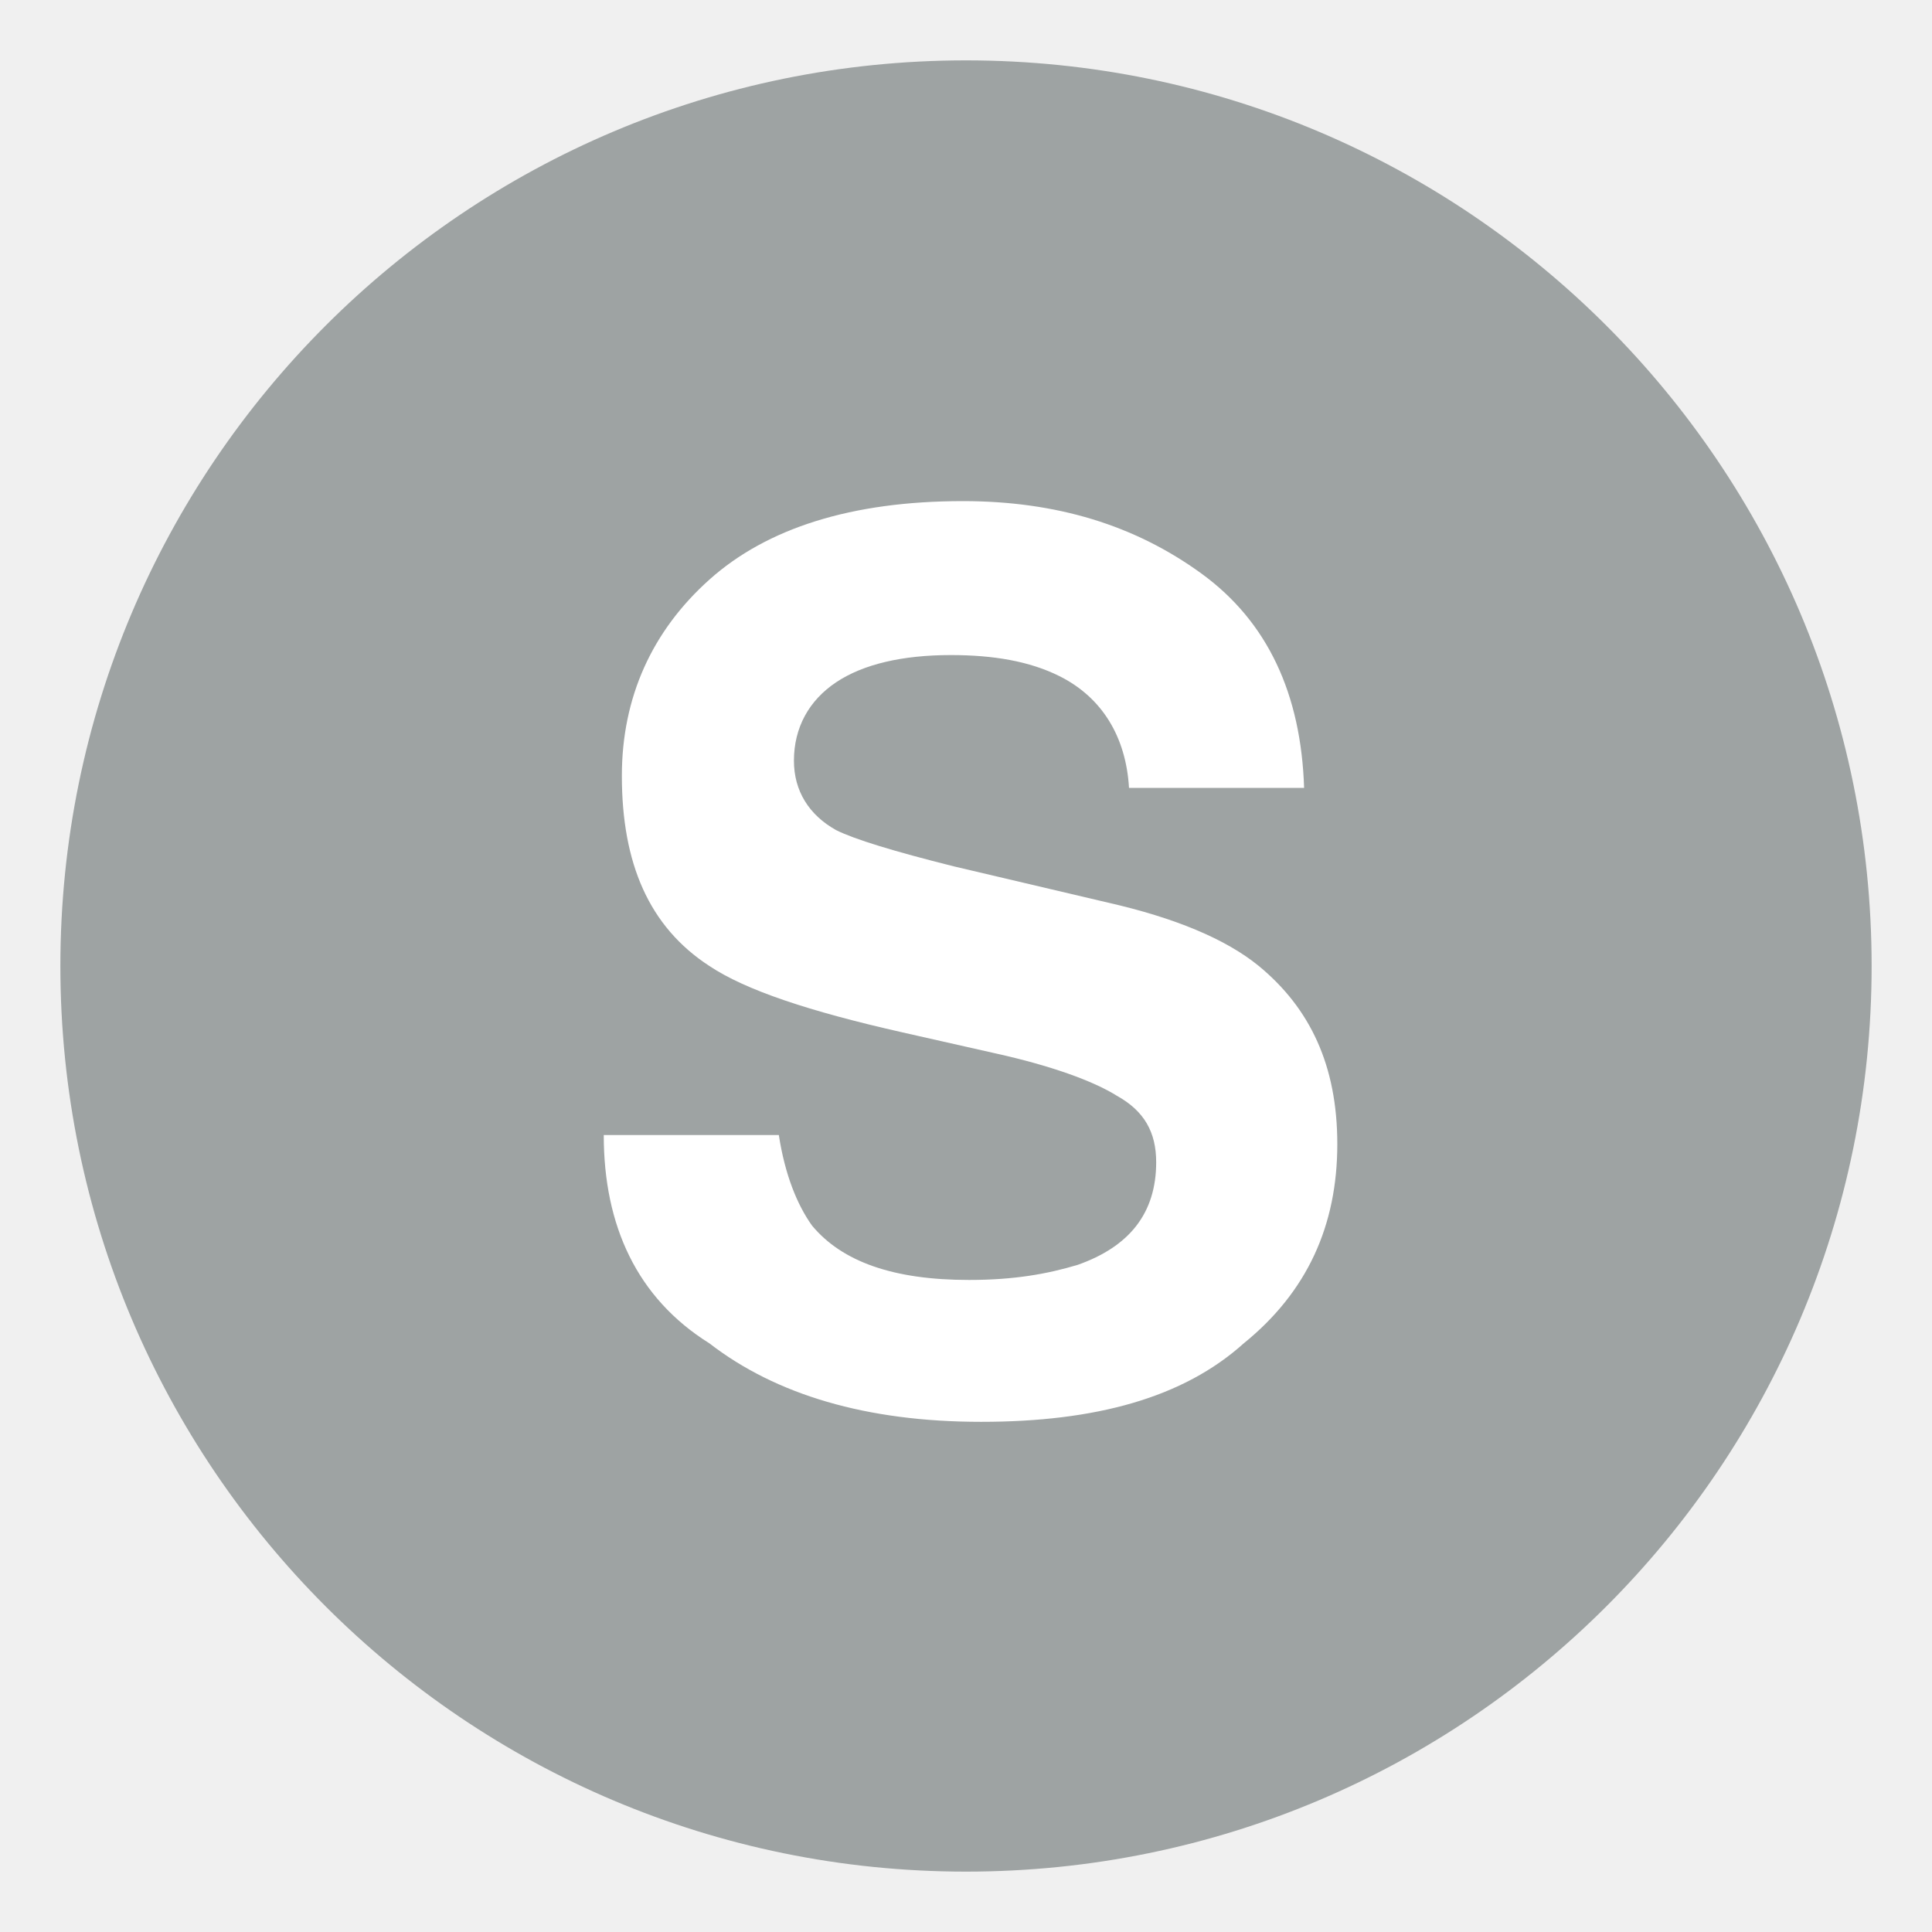
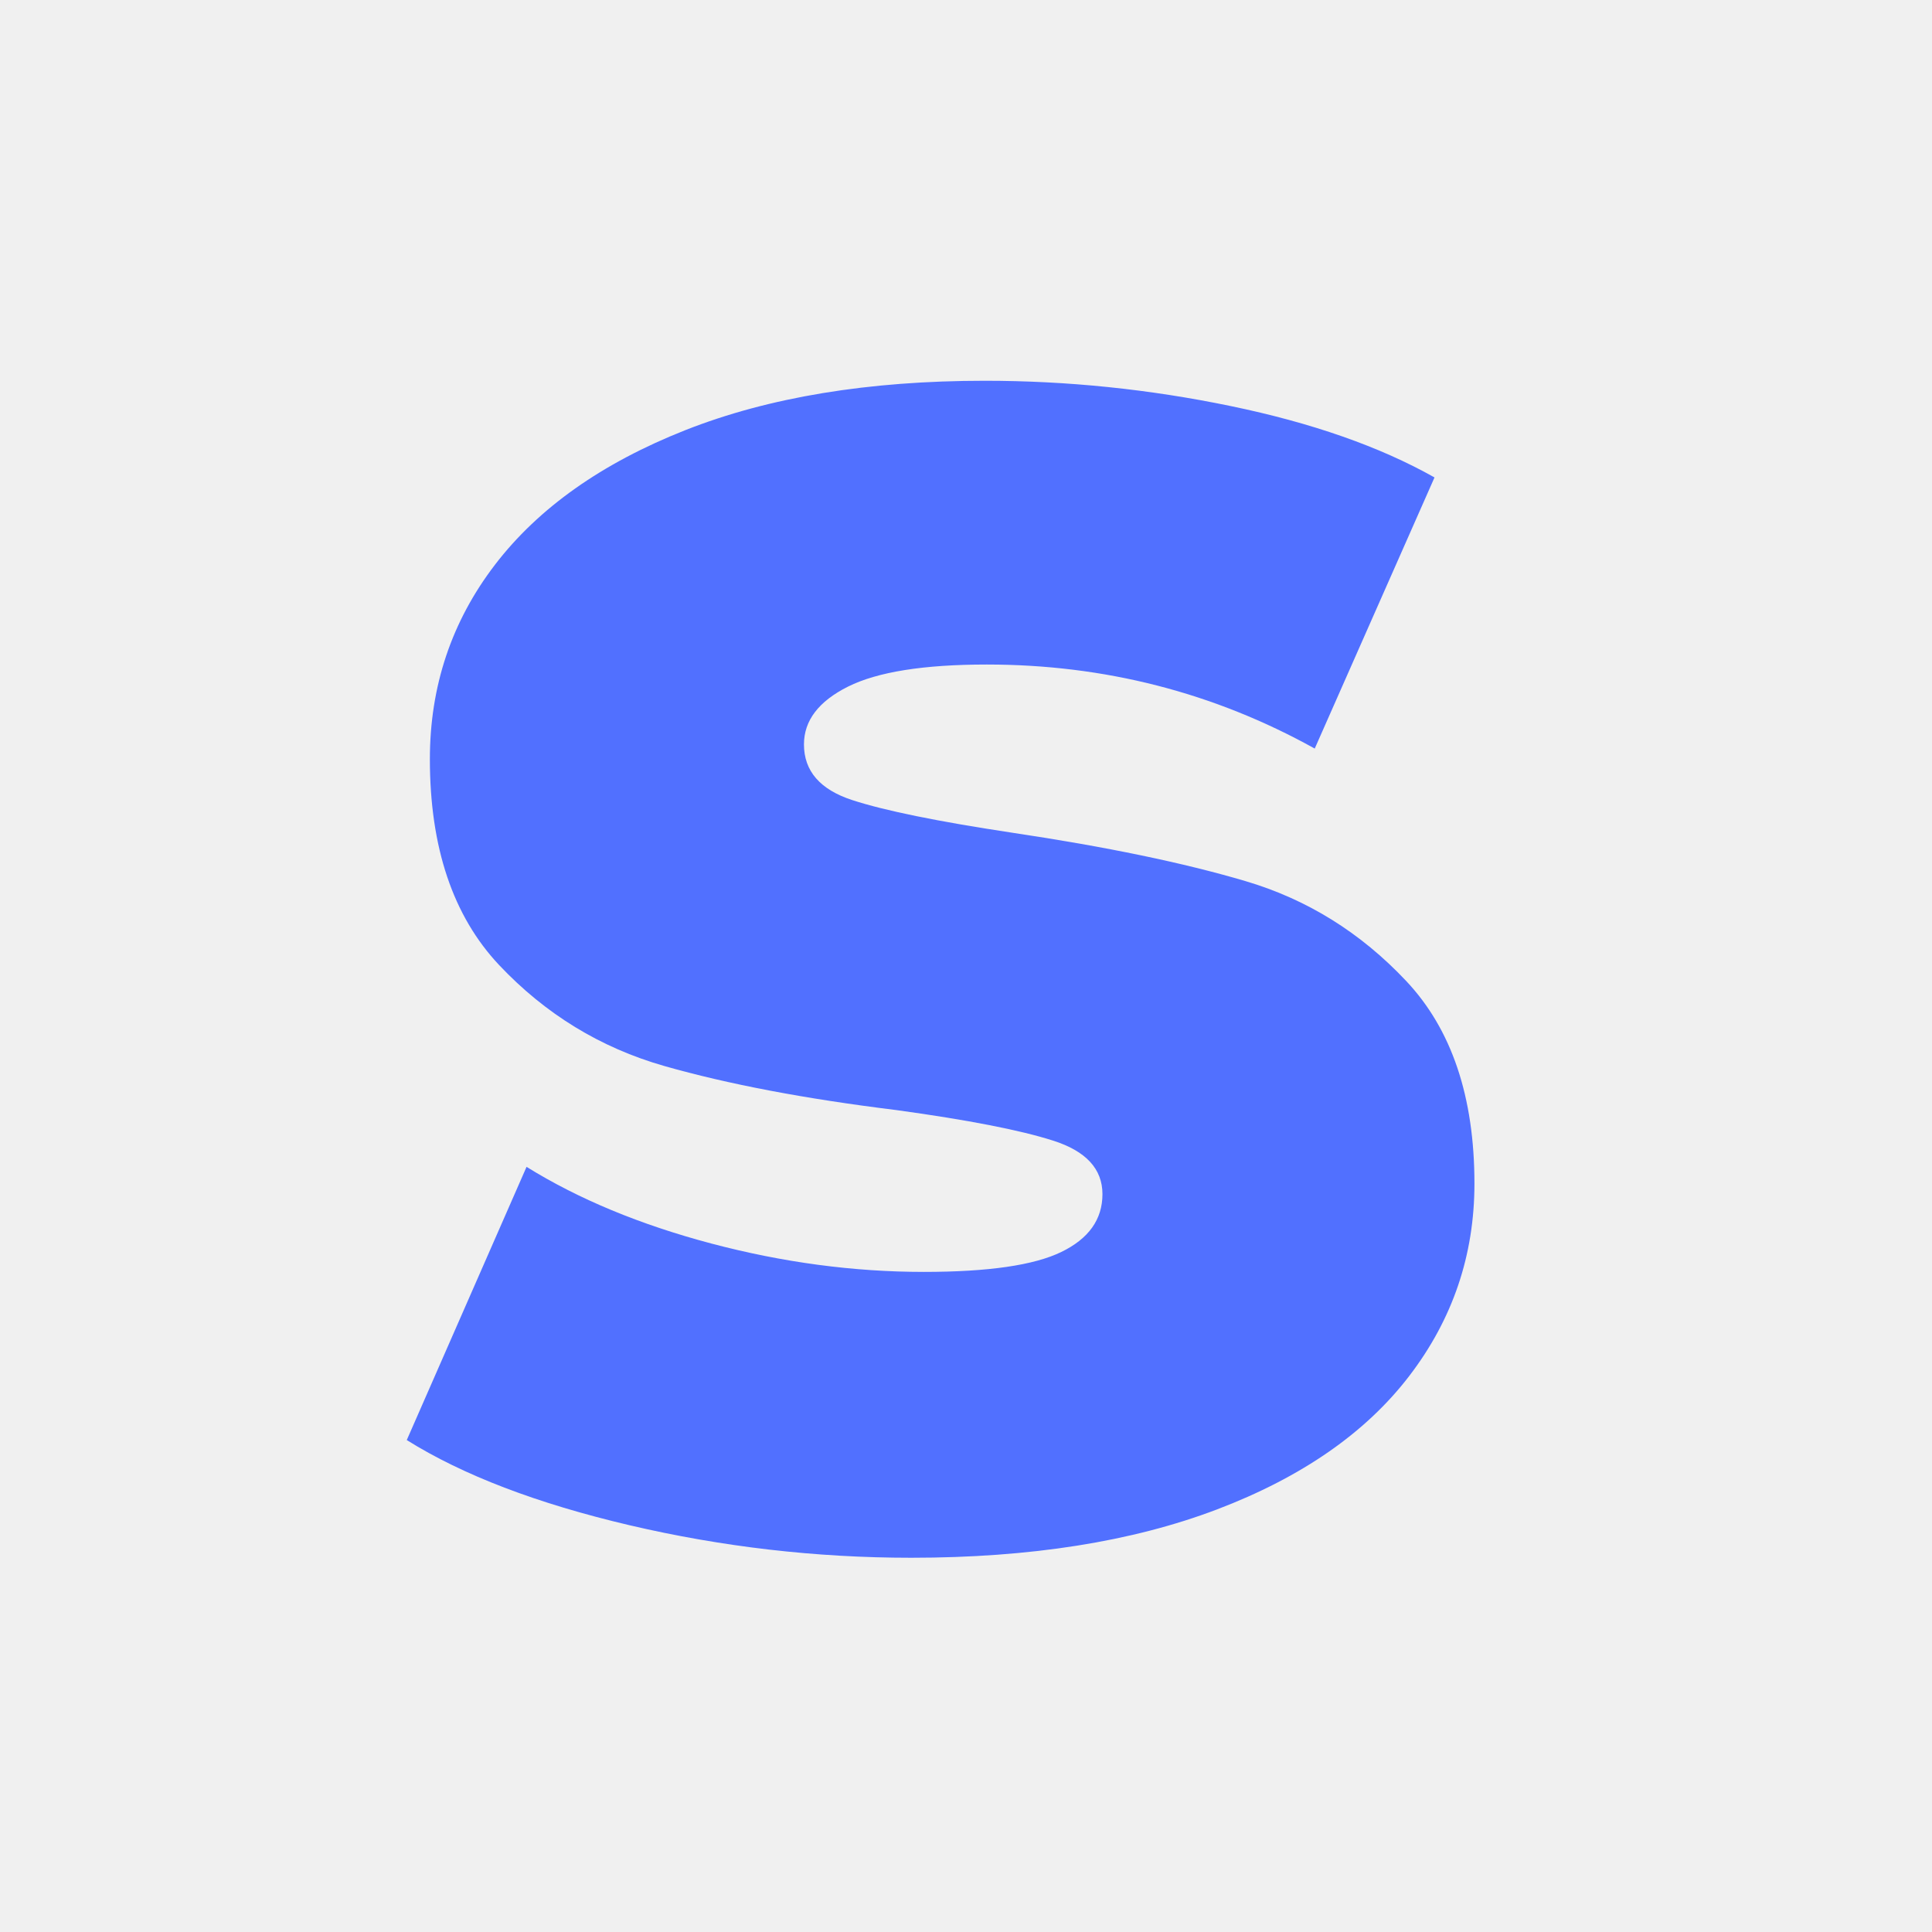
- <svg xmlns="http://www.w3.org/2000/svg" width="800px" height="800px" viewBox="0 0 64 64" aria-hidden="true" role="img" class="iconify iconify--emojione" preserveAspectRatio="xMidYMid meet" fill="#000000">
-   <g id="SVGRepo_bgCarrier" stroke-width="0" />
-   <g id="SVGRepo_tracerCarrier" stroke-linecap="round" stroke-linejoin="round" />
-   <g id="SVGRepo_iconCarrier">
-     <circle cx="32" cy="32" r="30" fill="#9ea3a3" />
-     <path d="M25.8 37.6c.2 1.3.6 2.3 1.1 3c1 1.2 2.7 1.8 5.2 1.8c1.5 0 2.6-.2 3.6-.5c1.7-.6 2.6-1.7 2.6-3.4c0-1-.4-1.7-1.3-2.2c-.8-.5-2.2-1-4-1.4l-3.1-.7c-3.1-.7-5.2-1.4-6.4-2.2c-2-1.3-2.9-3.4-2.9-6.3c0-2.6 1-4.8 2.9-6.5c1.9-1.7 4.7-2.6 8.4-2.6c3.1 0 5.7.8 7.9 2.4c2.2 1.6 3.3 4 3.4 7.1h-5.8c-.1-1.7-.9-3-2.3-3.7c-1-.5-2.2-.7-3.6-.7c-1.6 0-2.9.3-3.8.9s-1.4 1.5-1.4 2.6c0 1 .5 1.8 1.4 2.3c.6.3 1.9.7 3.9 1.2l5.1 1.2c2.2.5 3.9 1.2 5 2.1c1.7 1.4 2.6 3.3 2.6 5.9c0 2.7-1 4.9-3.1 6.6c-2 1.8-4.9 2.6-8.7 2.6c-3.8 0-6.8-.9-9-2.6c-2.4-1.5-3.5-3.9-3.5-6.9h5.8" fill="#ffffff" />
+ <svg xmlns="http://www.w3.org/2000/svg" width="500" zoomAndPan="magnify" viewBox="0 0 375 375" height="500" preserveAspectRatio="xMidYMid meet" version="1.2">
+   <defs />
+   <g id="bee7df5dbb">
+     <g style="fill:#5170ff;fill-opacity:1;">
+       <g transform="translate(71.61001, 298.6873)">
+         <path style="stroke:none" d="M 105.25 3.672 C 86.758 3.672 68.535 1.566 50.578 -2.641 C 32.629 -6.859 18.219 -12.367 7.344 -19.172 L 30.594 -72.203 C 40.656 -65.953 52.617 -60.988 66.484 -57.312 C 80.359 -53.645 94.098 -51.812 107.703 -51.812 C 120.203 -51.812 129.102 -53.102 134.406 -55.688 C 139.719 -58.27 142.375 -62.008 142.375 -66.906 C 142.375 -71.801 139.176 -75.266 132.781 -77.297 C 126.395 -79.336 116.266 -81.312 102.391 -83.219 C 84.711 -85.395 69.688 -88.25 57.312 -91.781 C 44.938 -95.32 34.258 -101.848 25.281 -111.359 C 16.312 -120.879 11.828 -134.207 11.828 -151.344 C 11.828 -165.488 16.039 -178.066 24.469 -189.078 C 32.906 -200.086 45.211 -208.789 61.391 -215.188 C 77.578 -221.582 96.957 -224.781 119.531 -224.781 C 135.57 -224.781 151.477 -223.145 167.25 -219.875 C 183.031 -216.613 196.223 -211.992 206.828 -206.016 L 183.578 -153.391 C 163.992 -164.266 142.781 -169.703 119.938 -169.703 C 107.695 -169.703 98.719 -168.273 93 -165.422 C 87.289 -162.566 84.438 -158.828 84.438 -154.203 C 84.438 -149.035 87.562 -145.43 93.812 -143.391 C 100.07 -141.348 110.41 -139.238 124.828 -137.062 C 143.047 -134.344 158.141 -131.211 170.109 -127.672 C 182.078 -124.141 192.477 -117.68 201.312 -108.297 C 210.156 -98.922 214.578 -85.801 214.578 -68.938 C 214.578 -55.07 210.359 -42.629 201.922 -31.609 C 193.492 -20.598 181.051 -11.961 164.594 -5.703 C 148.145 0.547 128.363 3.672 105.25 3.672 Z M 105.25 3.672 " />
+       </g>
+     </g>
  </g>
</svg>
